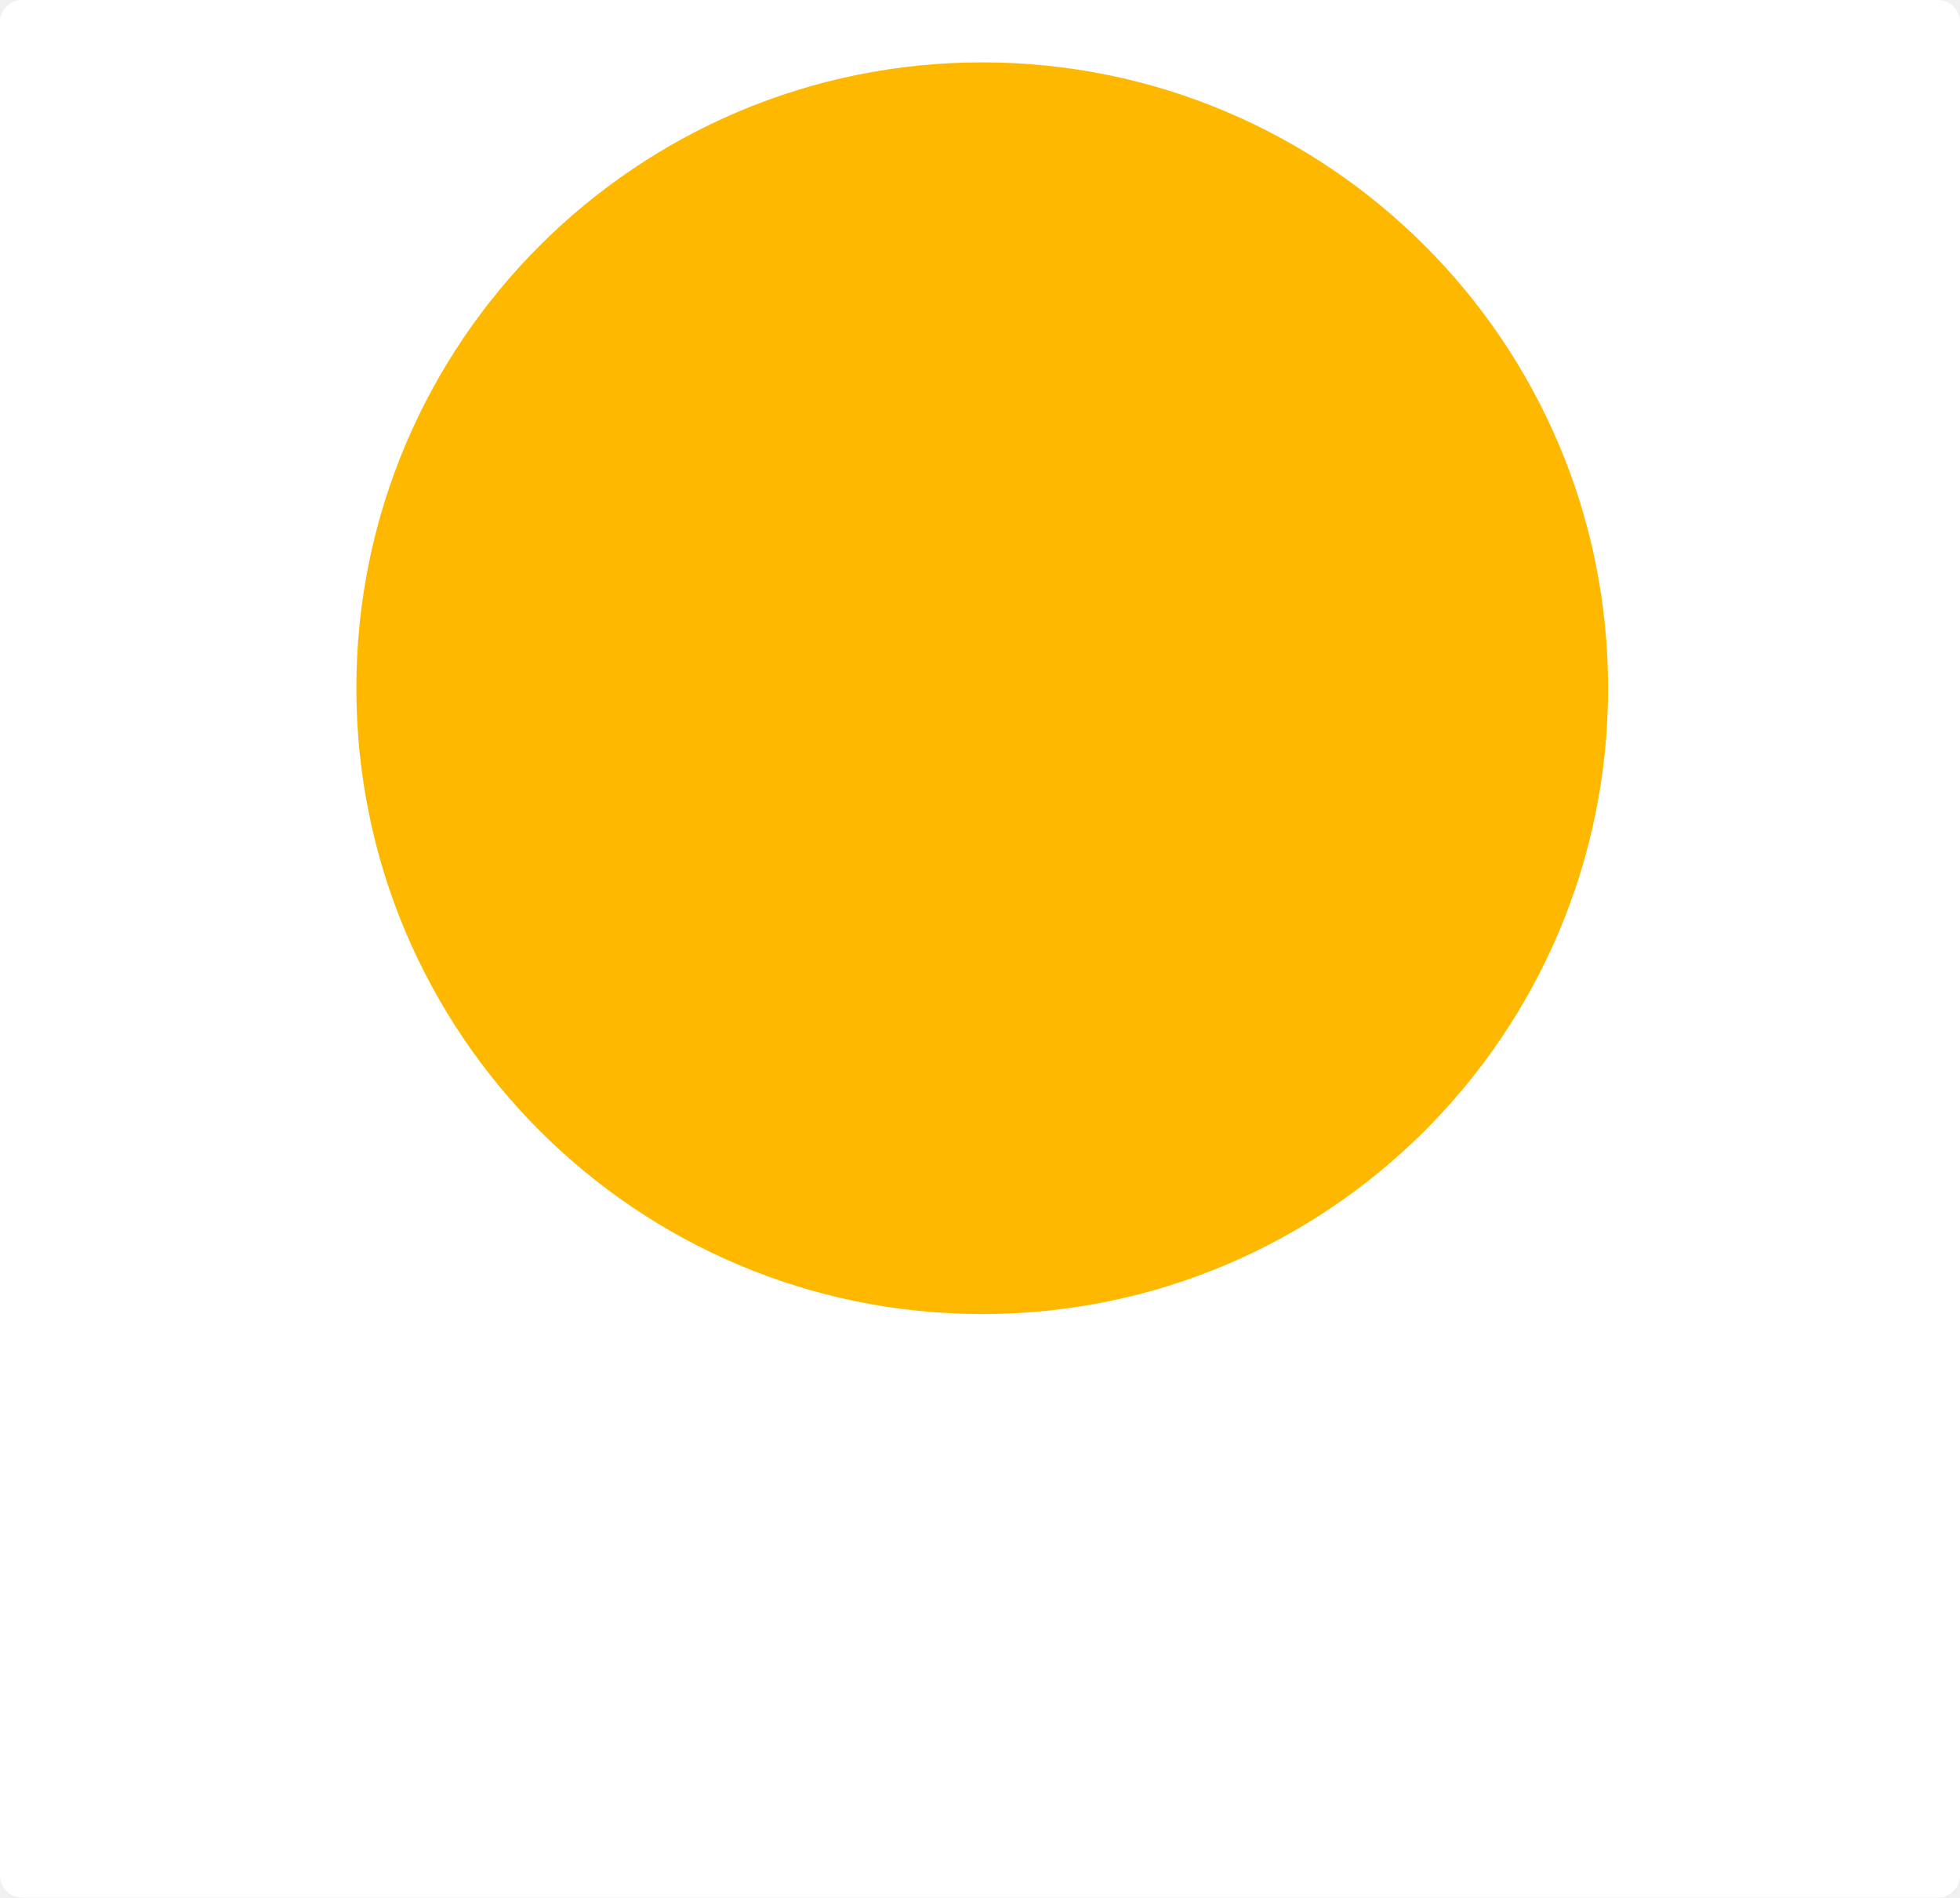
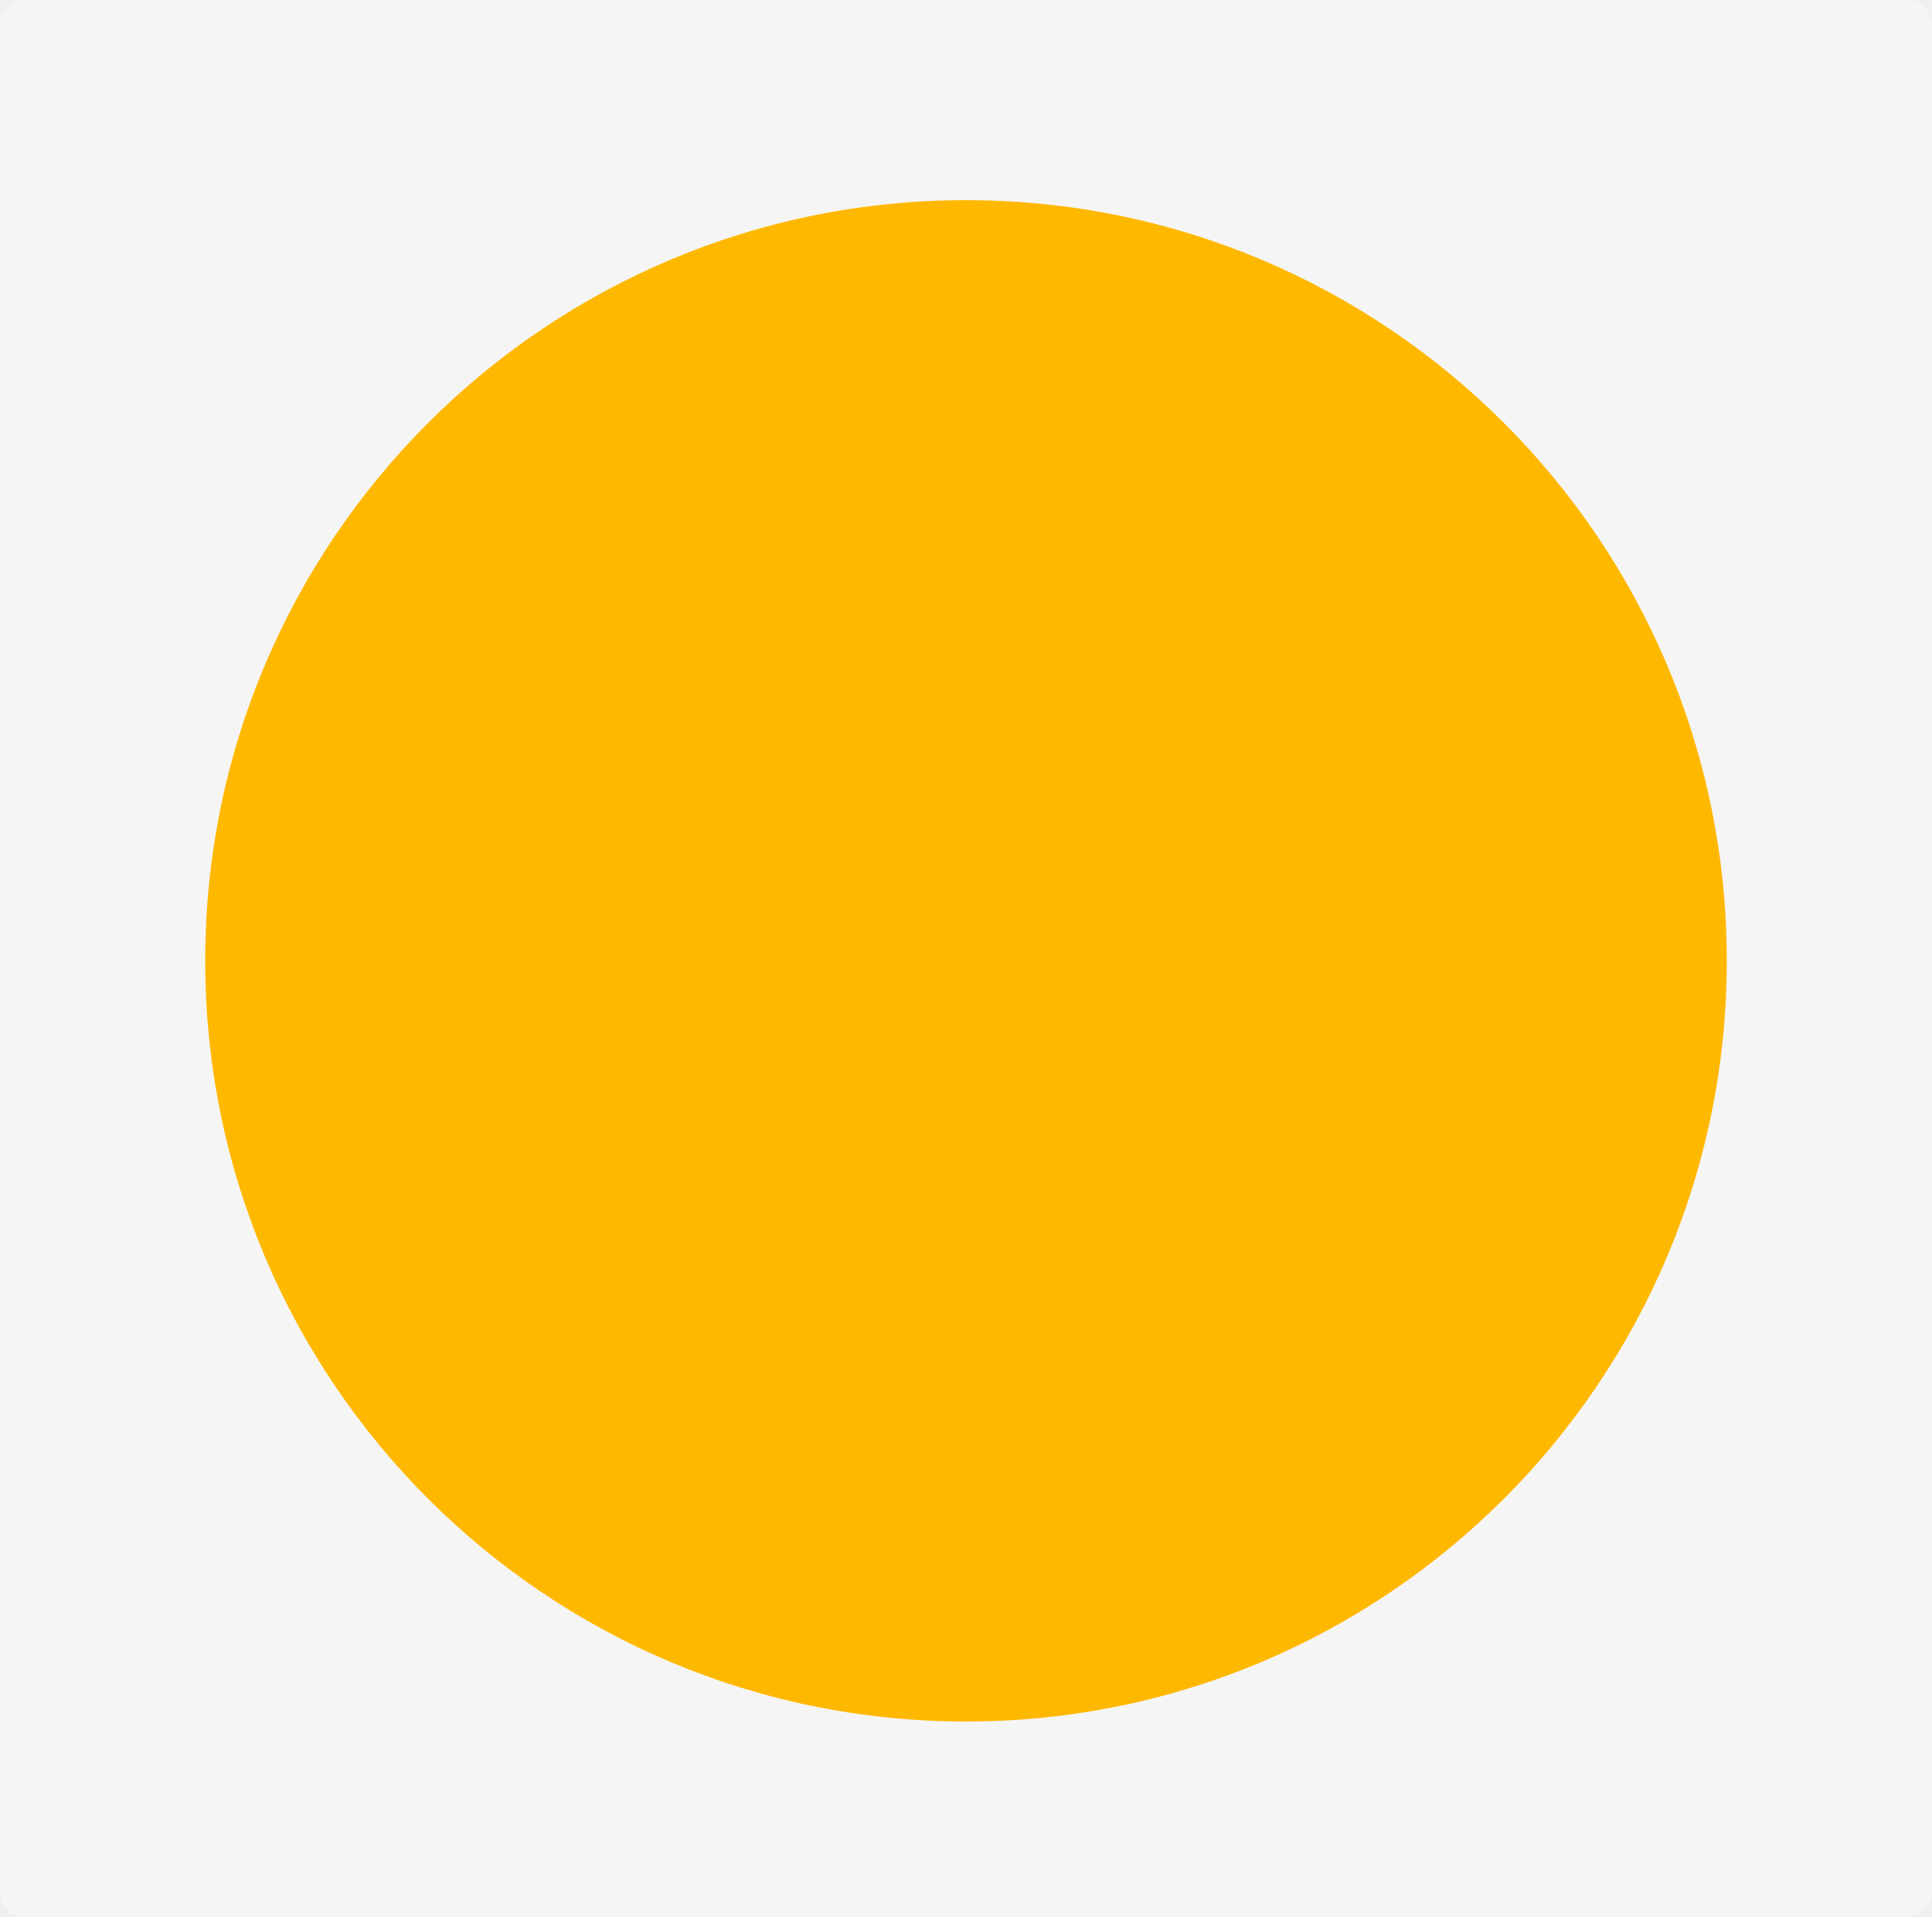
- <svg xmlns="http://www.w3.org/2000/svg" width="440" height="426" viewBox="0 0 440 426" fill="none">
-   <rect width="440" height="426" rx="5" fill="white" />
-   <circle cx="220.5" cy="154.5" r="140.5" fill="#FFB800" />
+ <svg xmlns="http://www.w3.org/2000/svg" width="386" height="383" viewBox="0 0 386 383" fill="none">
+   <rect width="386" height="383" rx="5" fill="#F5F5F5" />
+   <circle cx="193" cy="192" r="152" fill="#FFB800" />
</svg>
